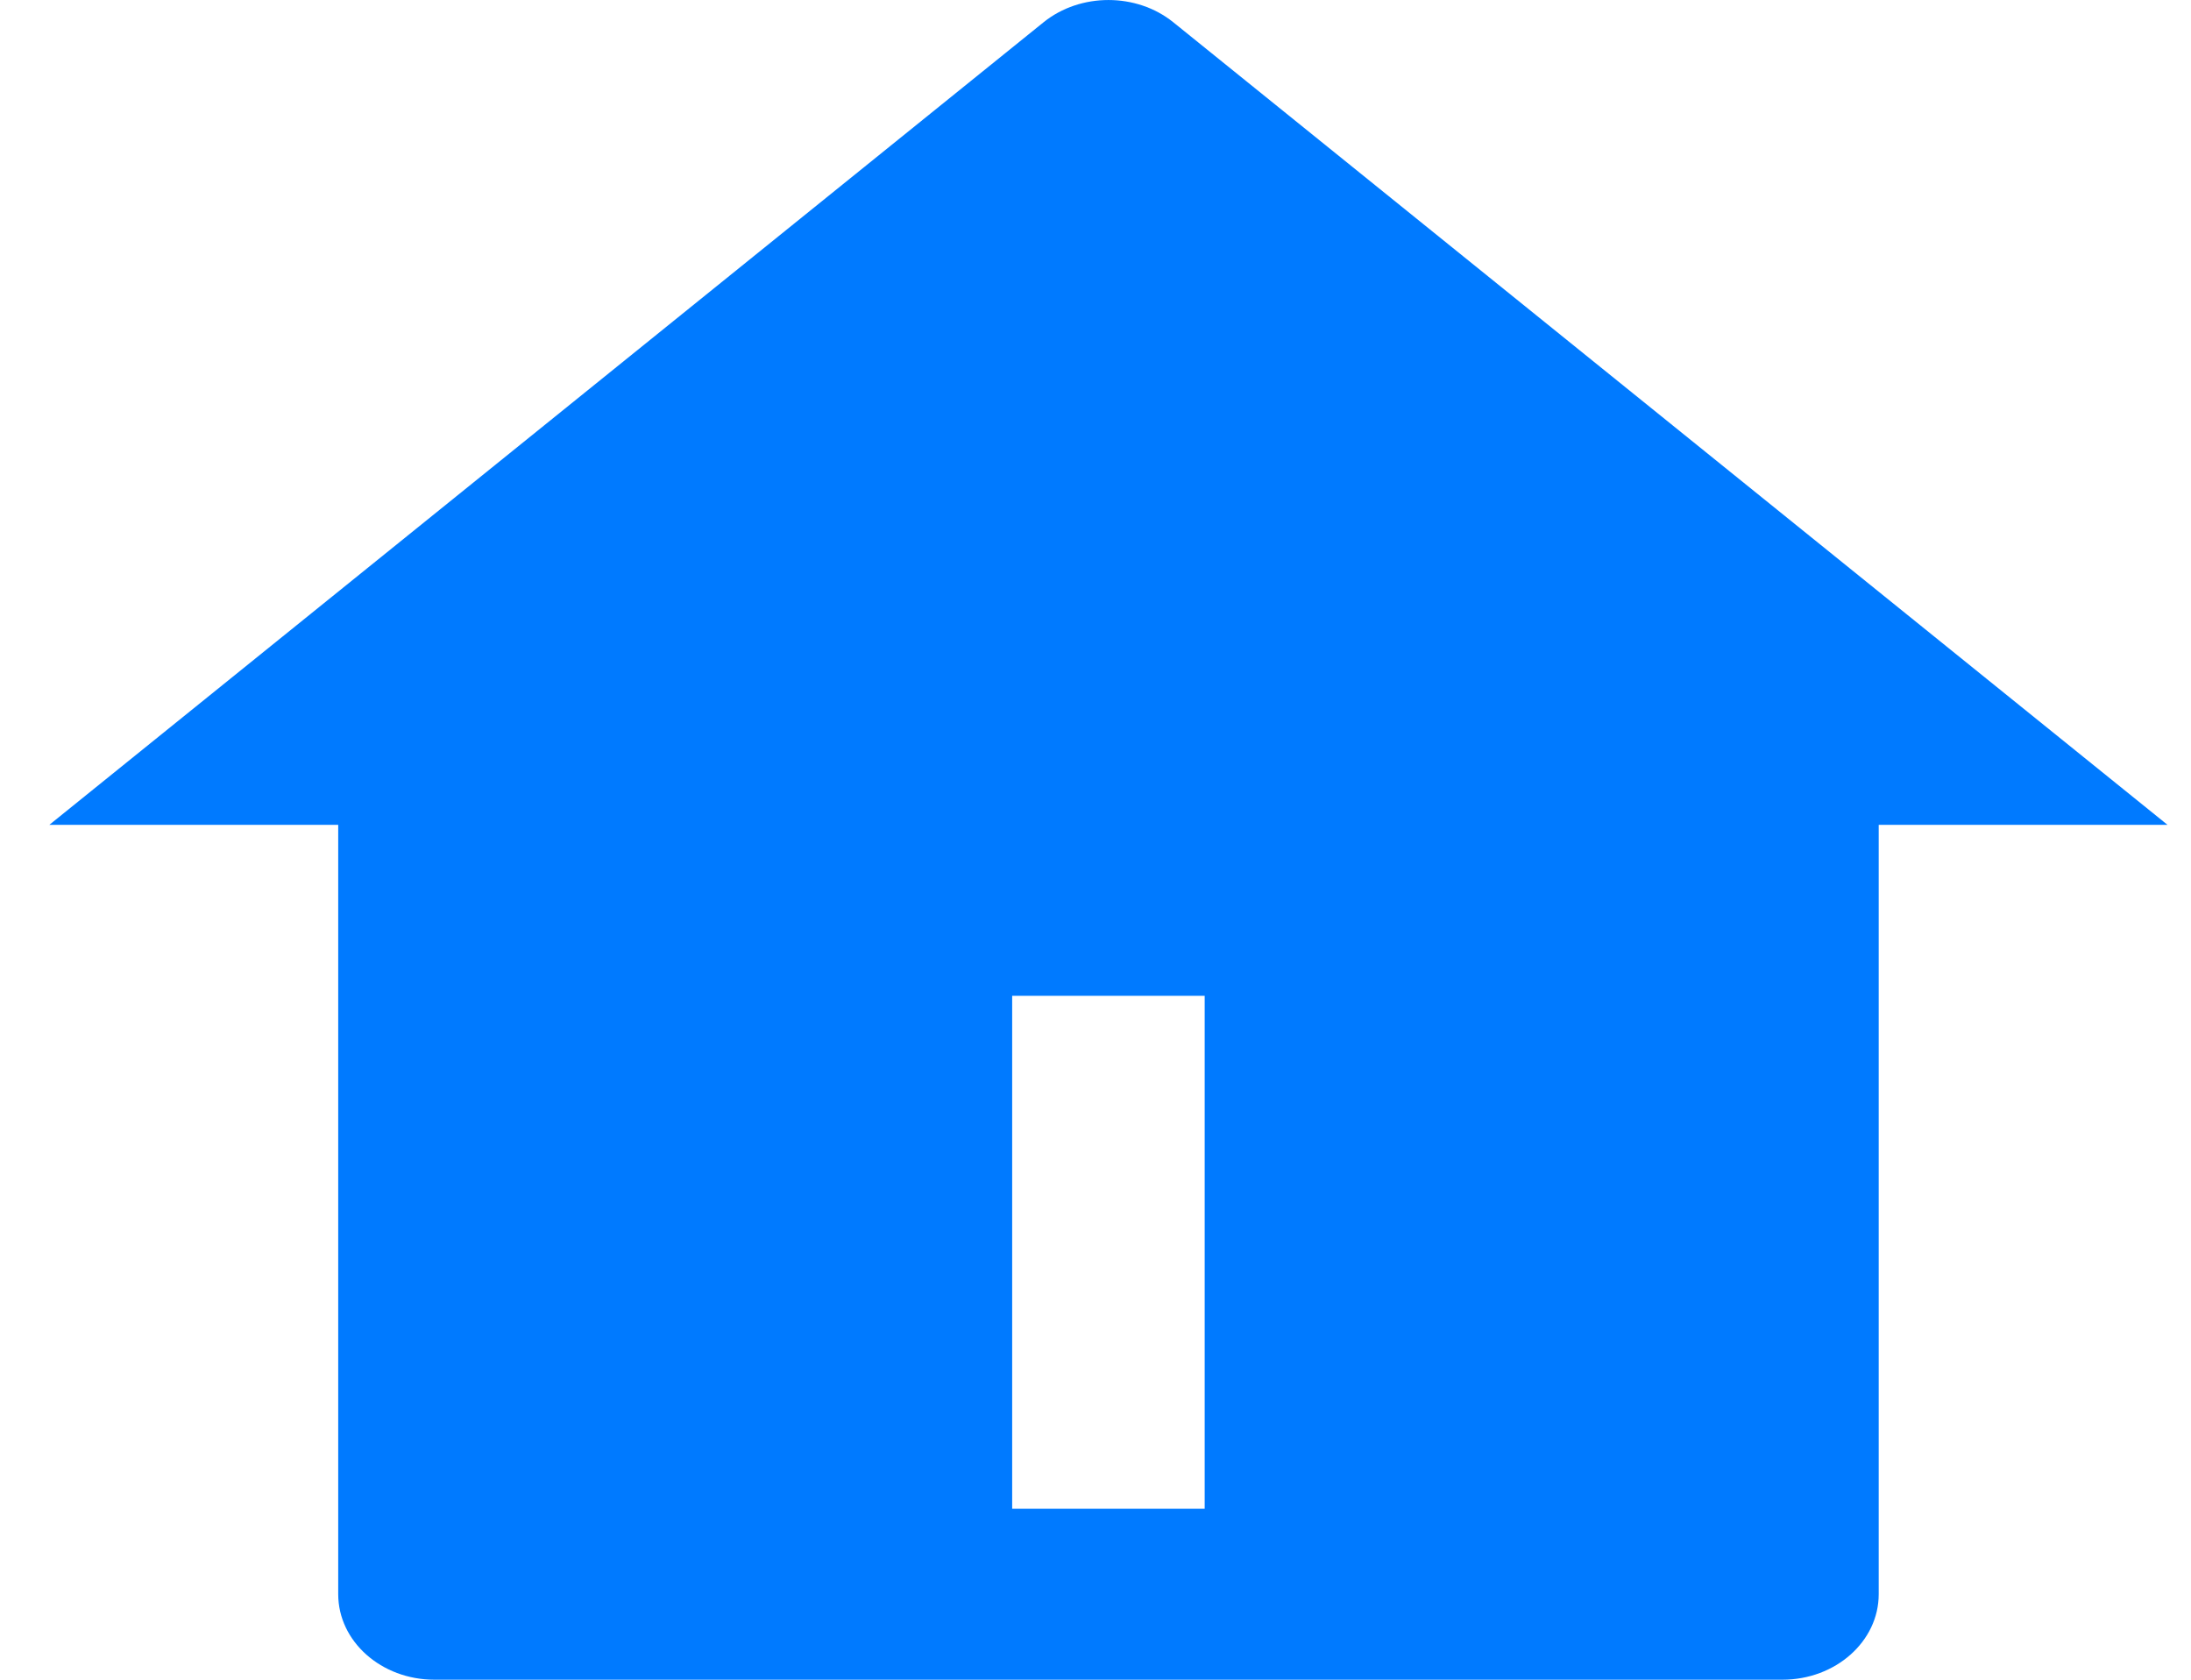
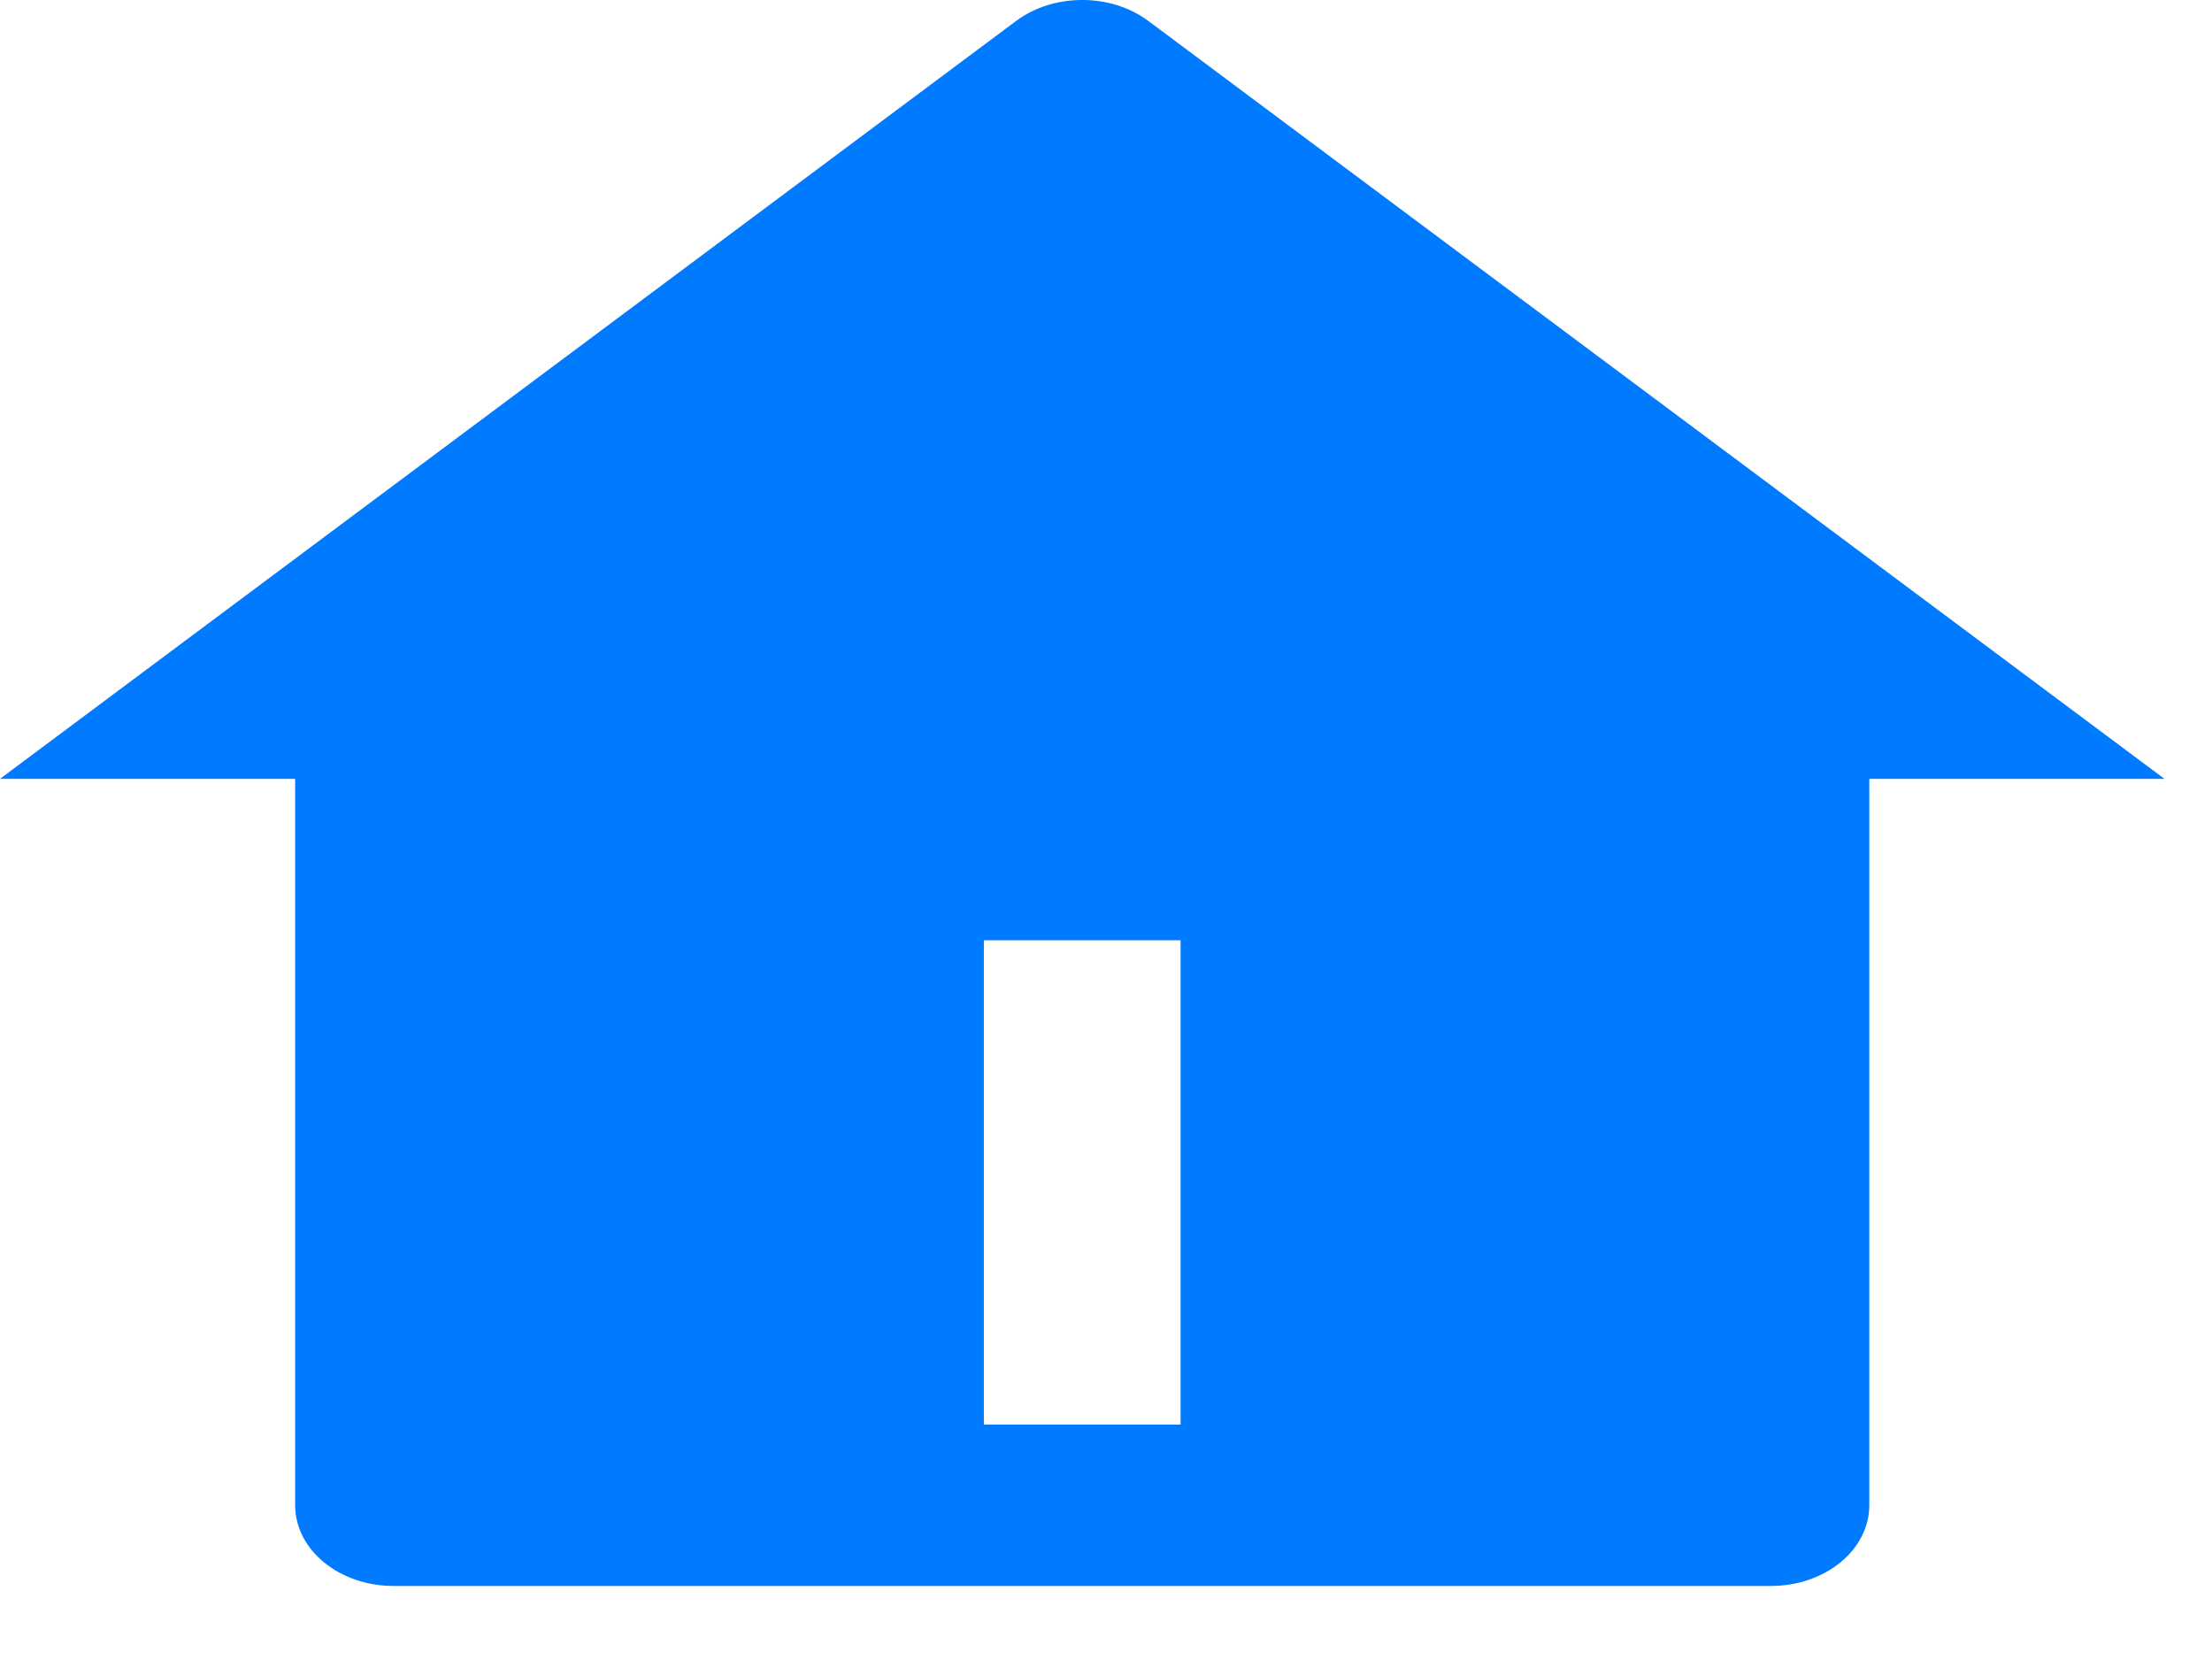
- <svg xmlns="http://www.w3.org/2000/svg" width="30" height="23" viewBox="0 0 30 23" fill="none">
-   <path d="M25.724 21.829C25.724 22.476 25.133 23 24.405 23H5.949C5.221 23 4.631 22.476 4.631 21.829V11.294H0.676L14.29 0.304C14.793 -0.101 15.561 -0.101 16.064 0.304L29.678 11.294H25.724V21.829ZM13.859 13.635V20.659H16.495V13.635H13.859Z" fill="#007AFF" />
+ <svg xmlns="http://www.w3.org/2000/svg" width="28" height="21" viewBox="0 0 28 21" fill="none">
+   <path d="M23.662 19.052C23.662 19.617 23.105 20.074 22.417 20.074H4.981C4.294 20.074 3.736 19.617 3.736 19.052V9.858H0L12.861 0.266C13.336 -0.089 14.062 -0.089 14.537 0.266L27.398 9.858H23.662V19.052ZM12.454 11.901V18.031H14.944V11.901H12.454Z" fill="#007AFF" />
</svg>
